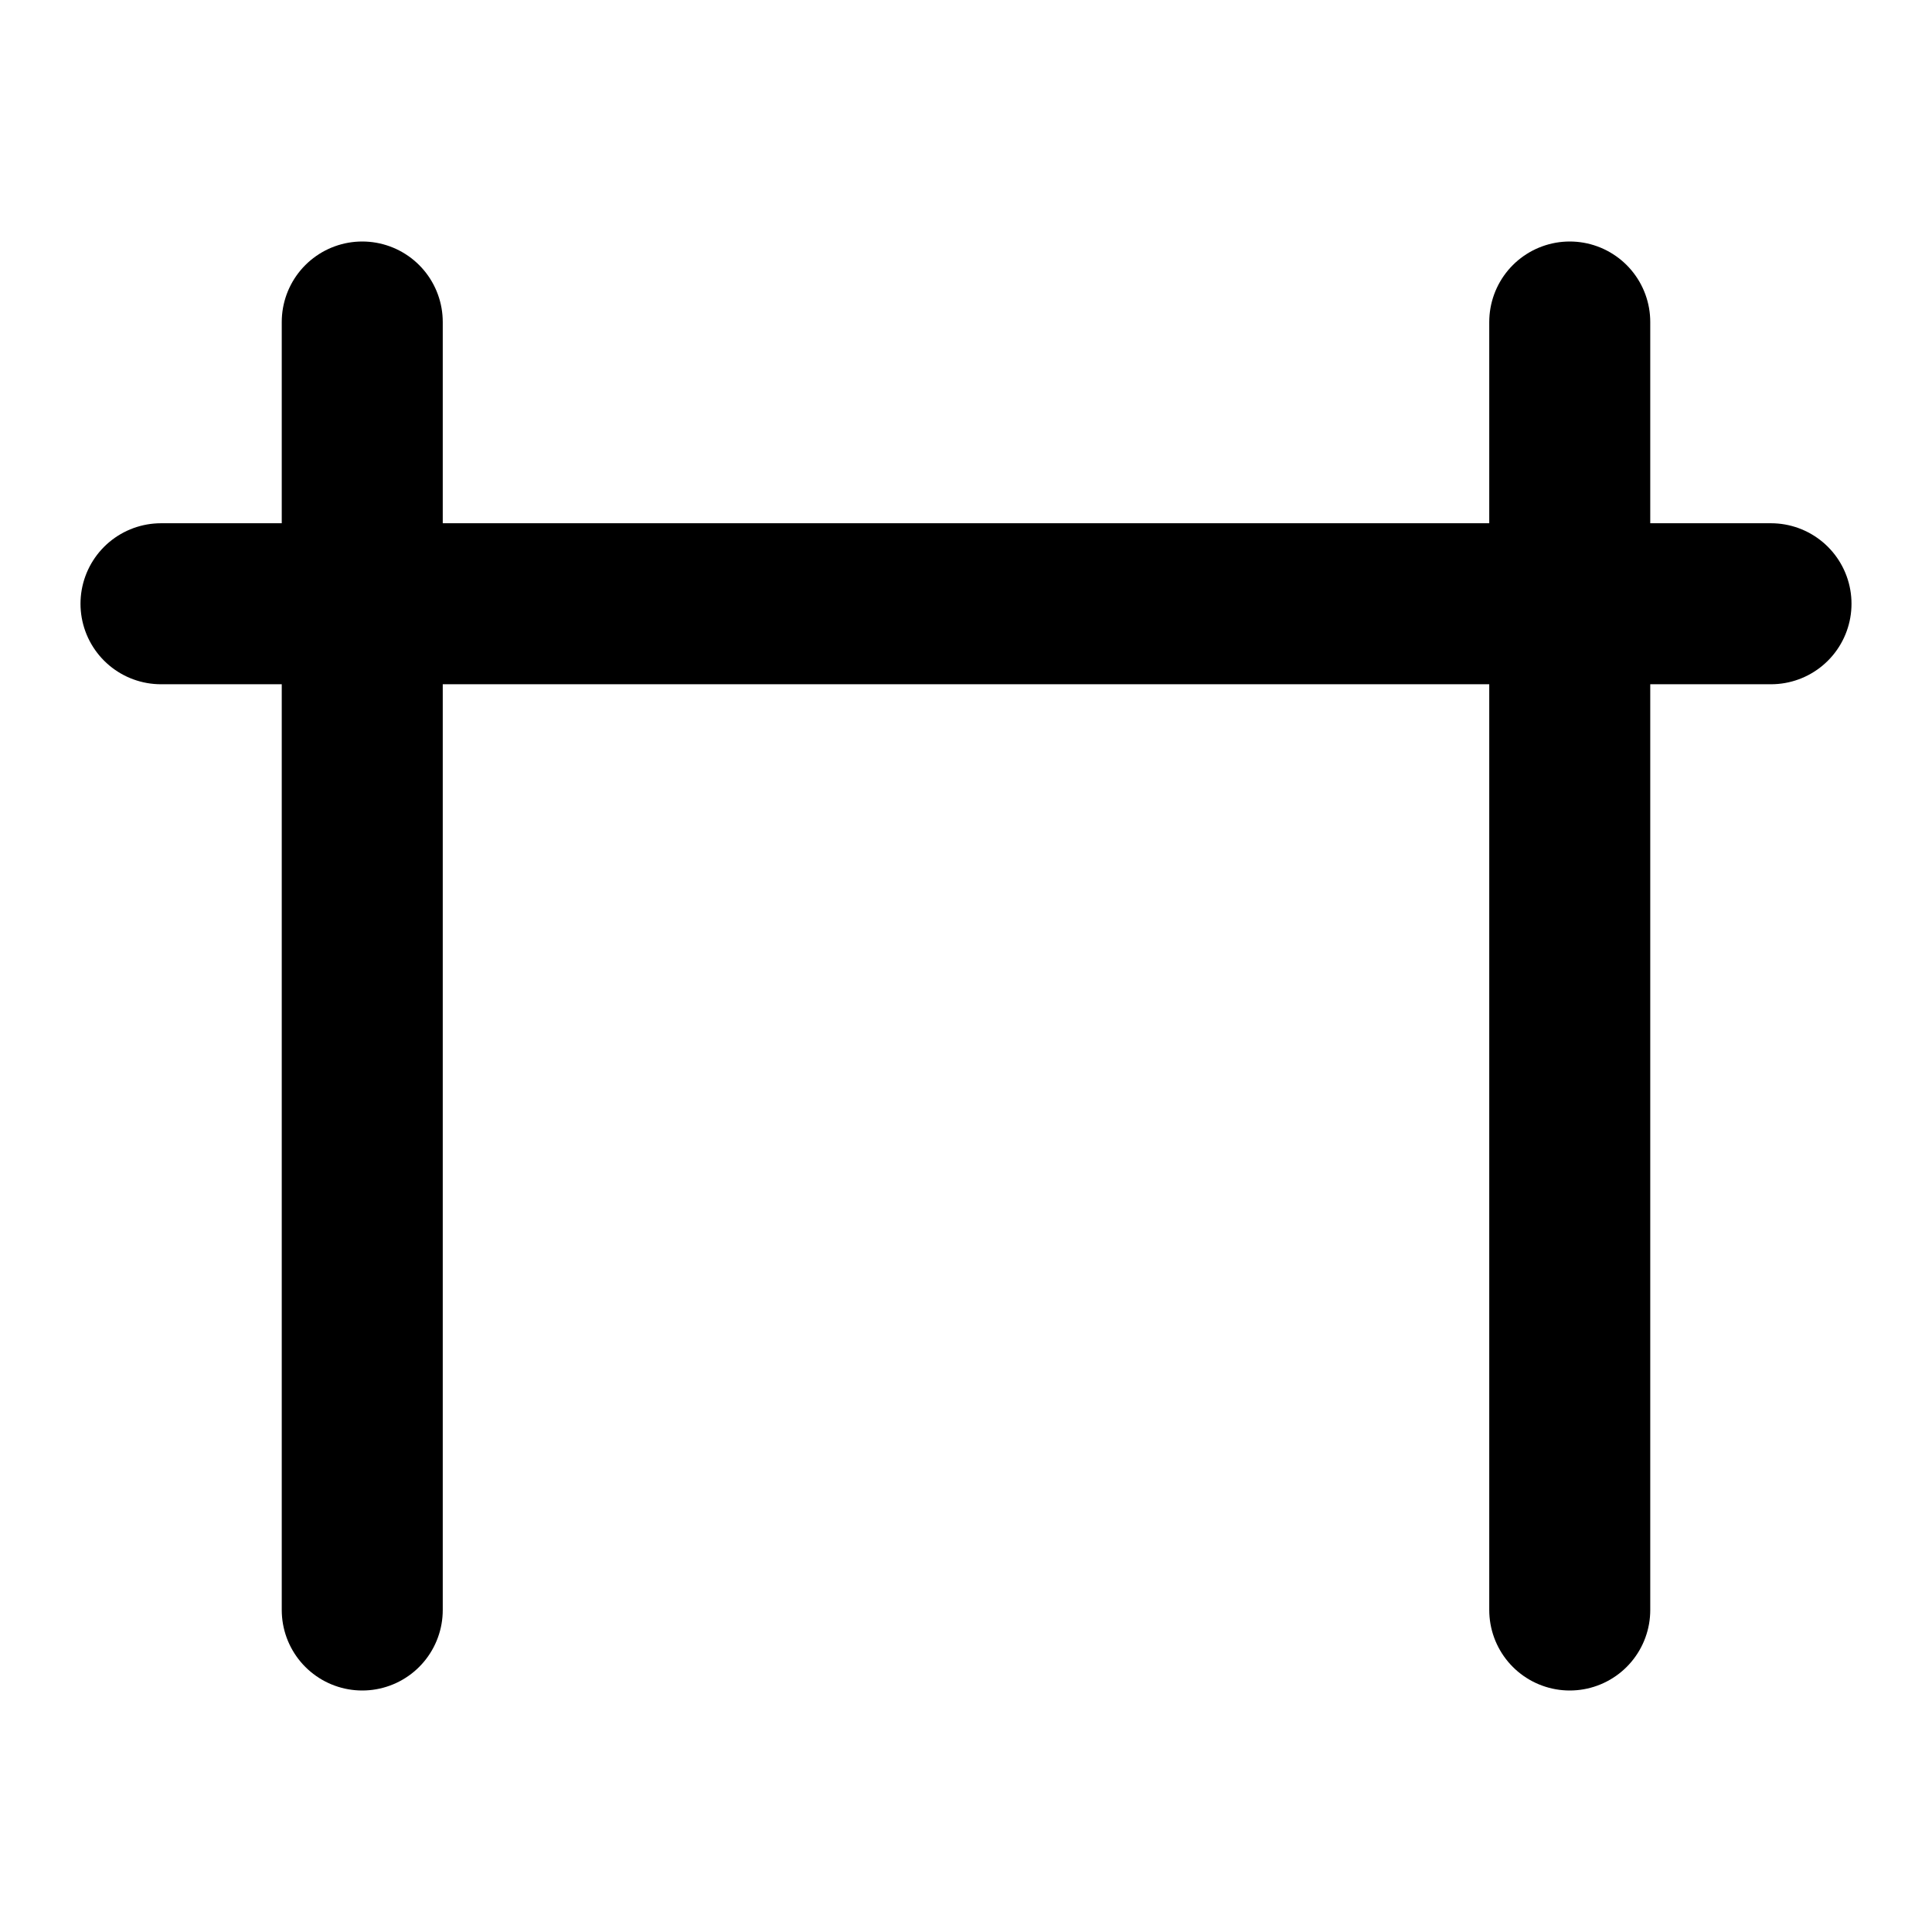
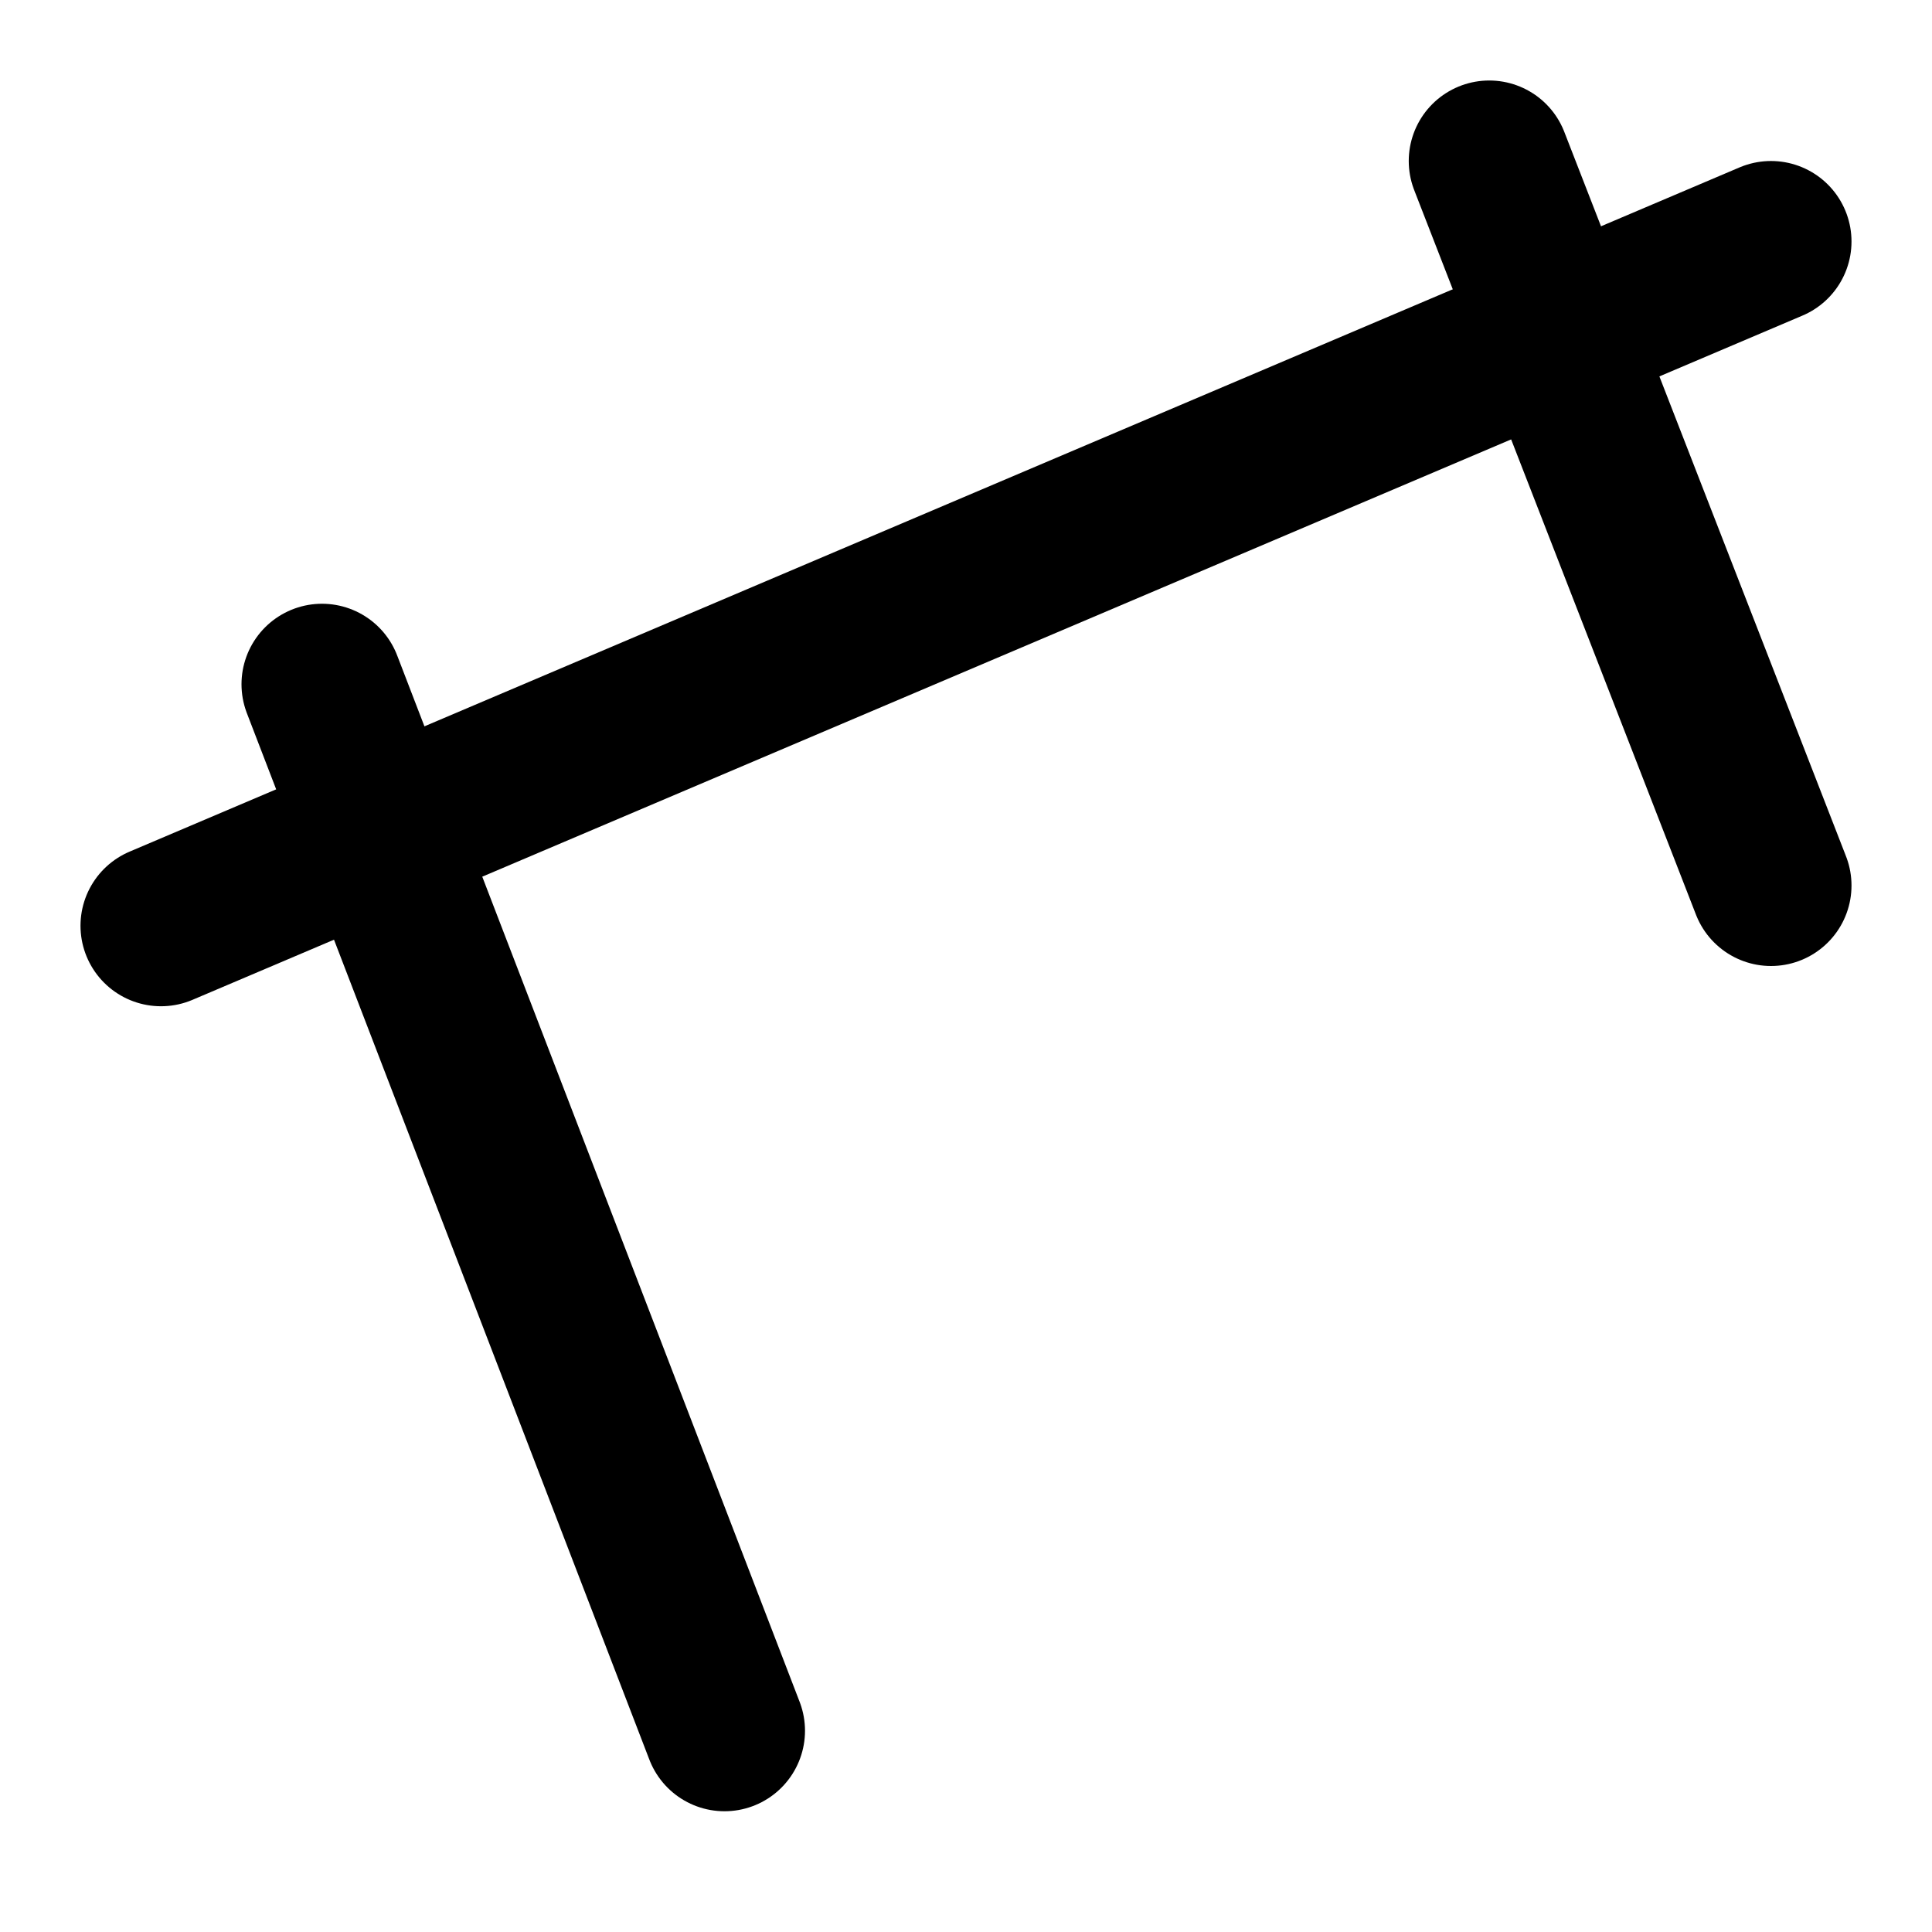
<svg xmlns="http://www.w3.org/2000/svg" width="24" height="24" viewBox="0 0 24 24" fill="none" stroke="currentColor" stroke-width="2" stroke-linecap="round" stroke-linejoin="round">
-   <path d="M19.5 20V4" />
-   <path d="M22 7.5H2" />
-   <path d="M4.5 20V4" />
+   <path d="m22 11-3.5-9" />
+   <path d="M22 3 2 11.5" />
+   <path d="m9 21.5-5-13" />
</svg>
